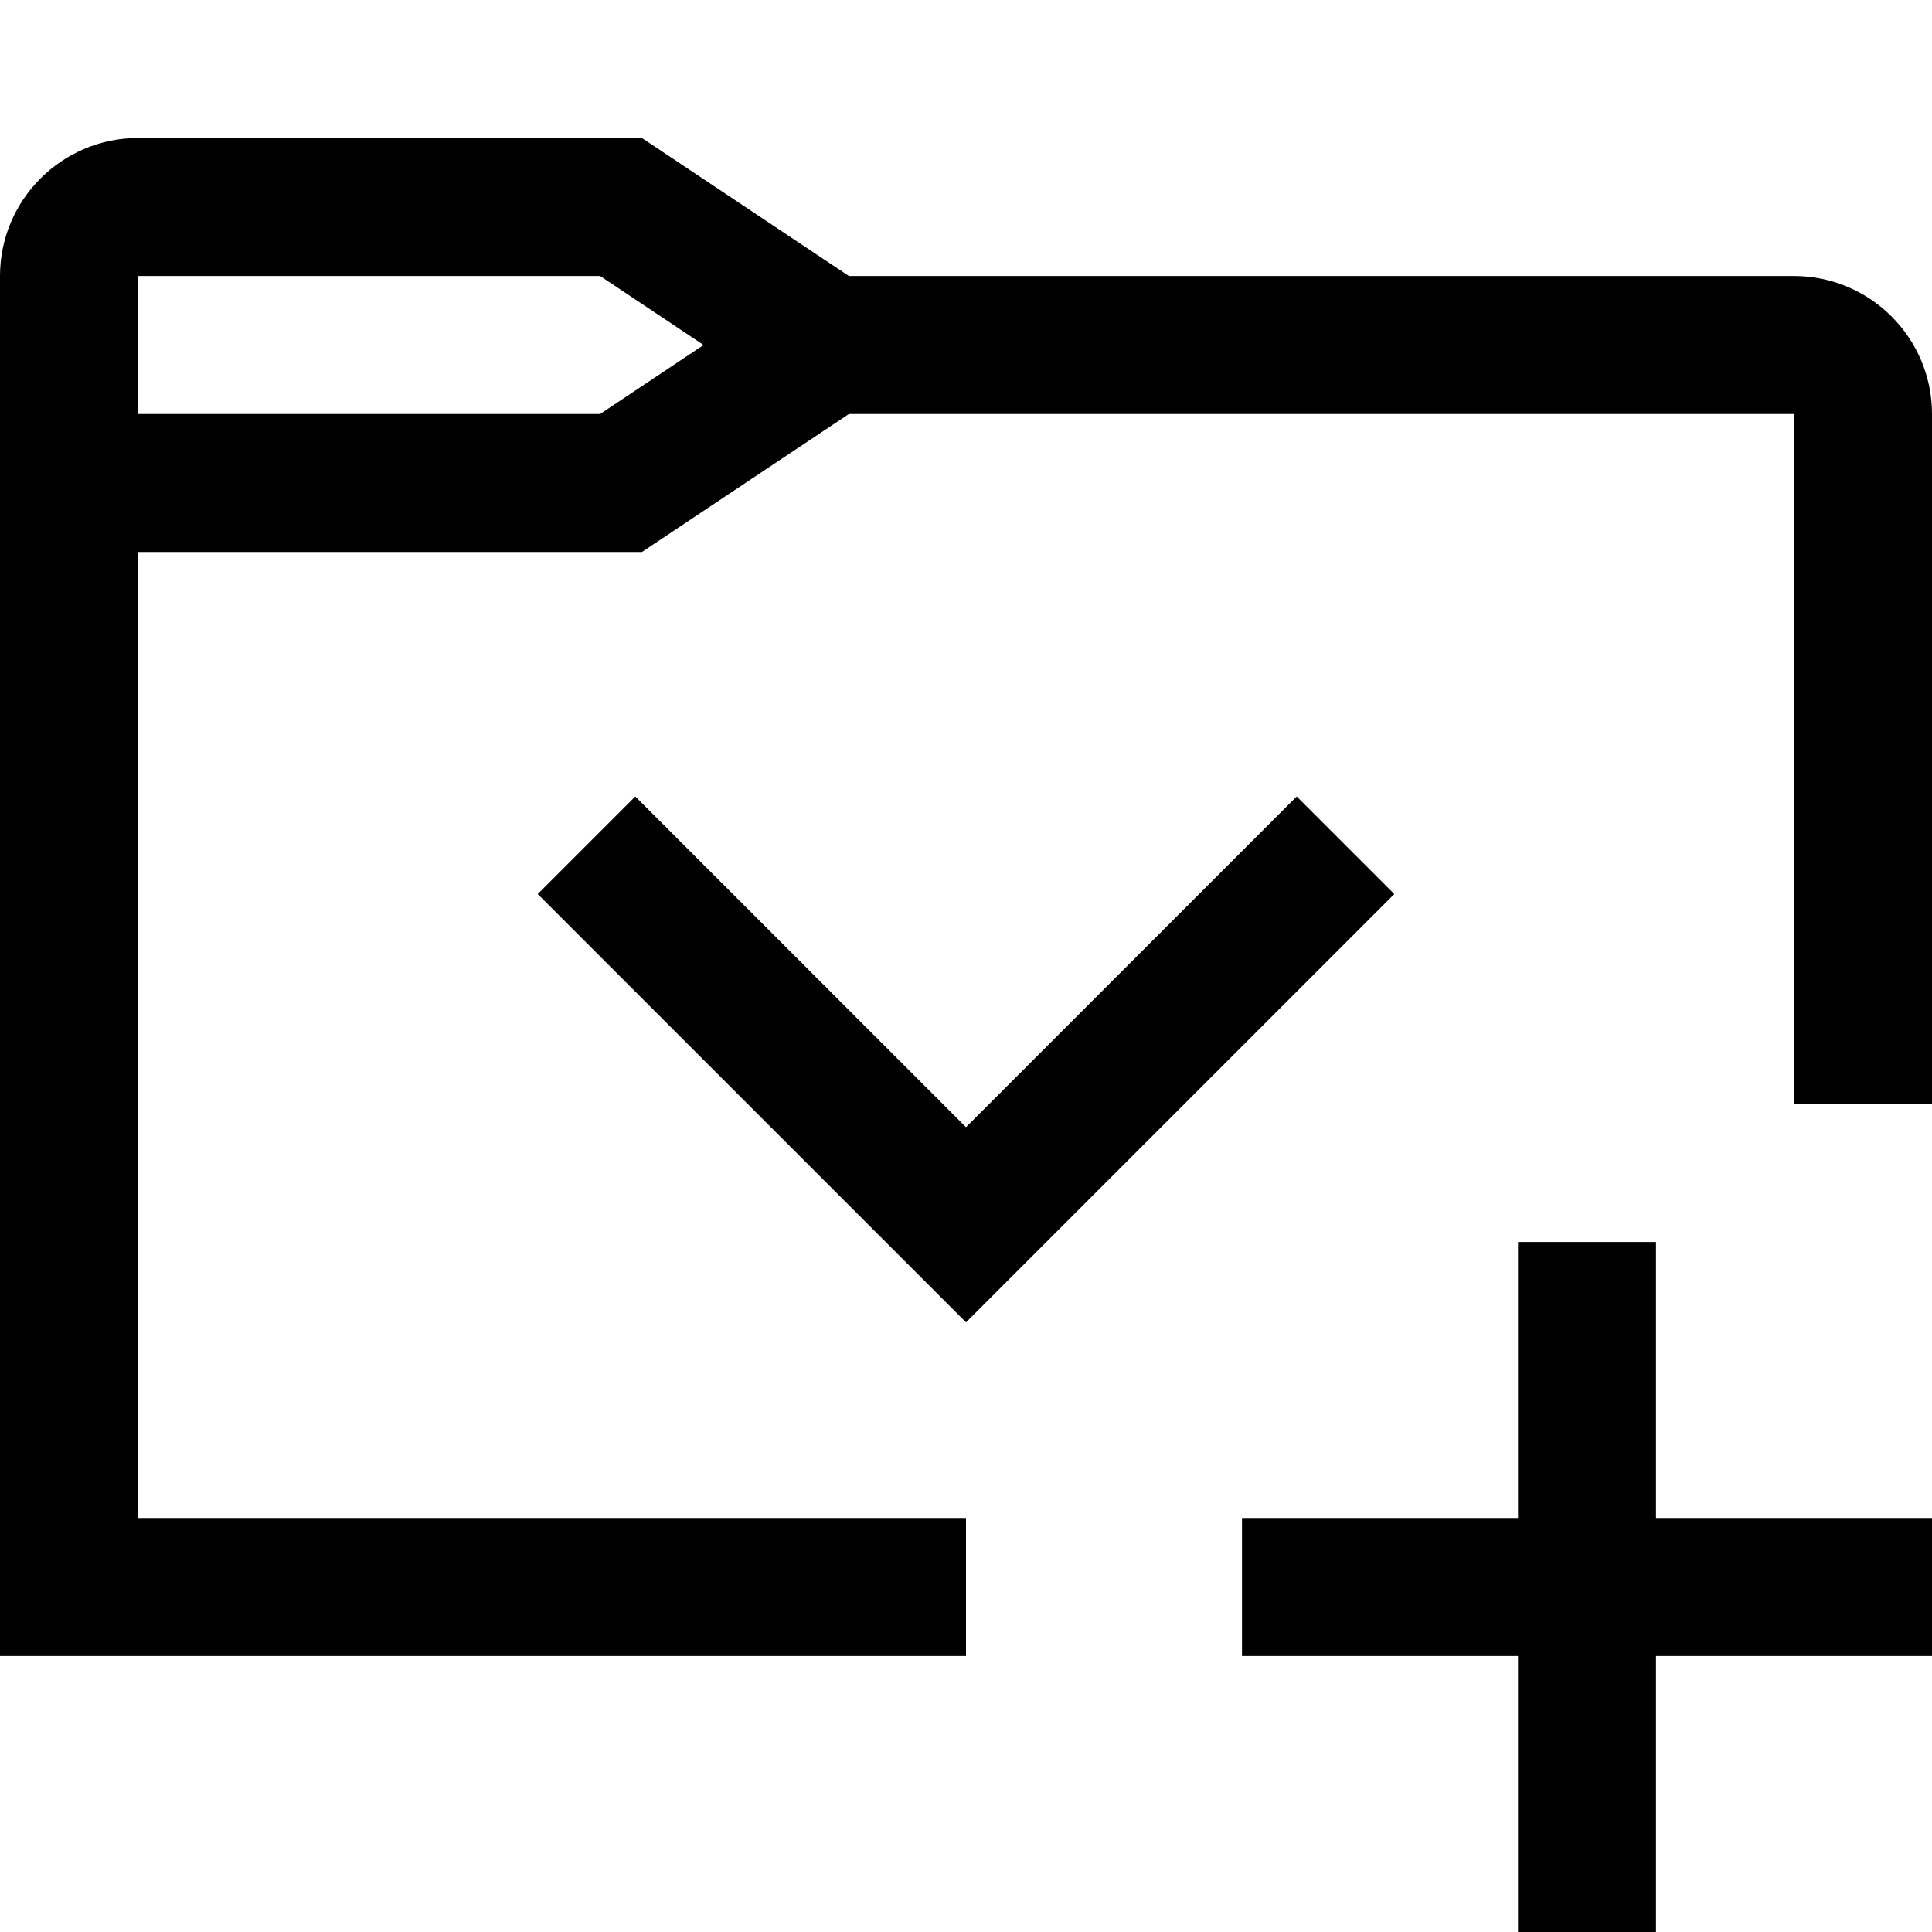
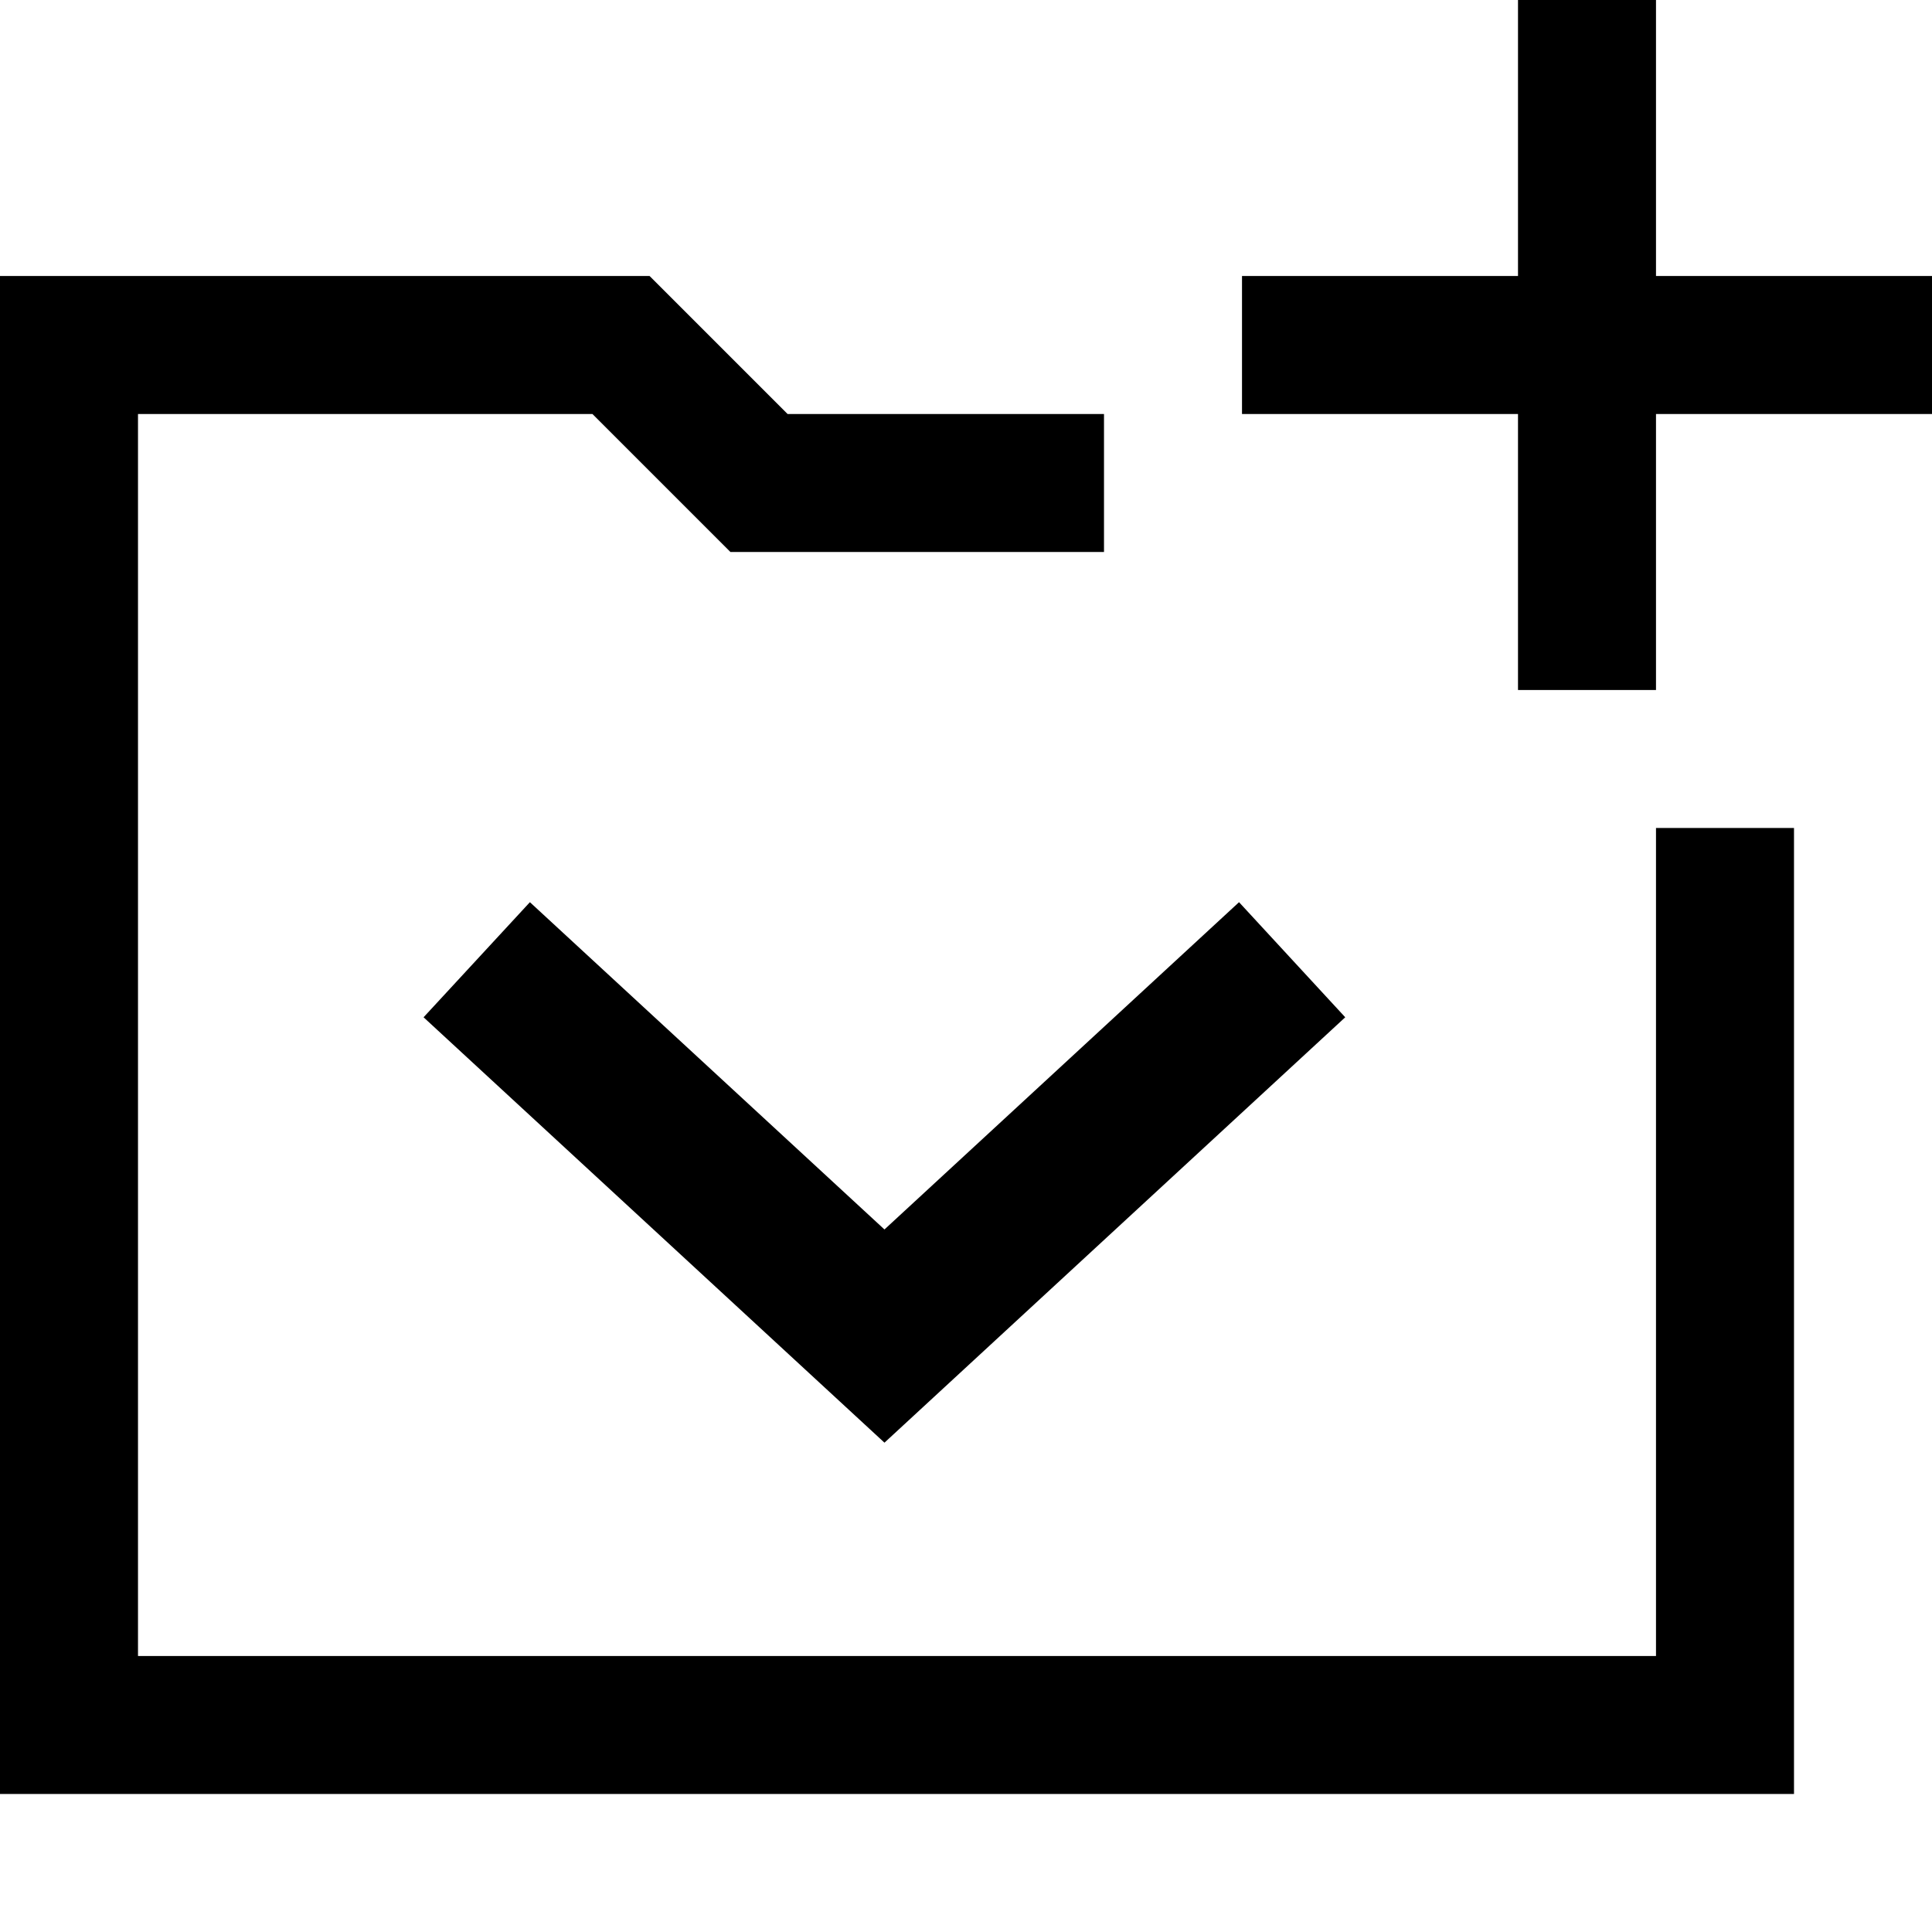
<svg xmlns="http://www.w3.org/2000/svg" viewBox="0 0 448 448">
-   <path d="M416 64H196.844l-48-32H32C14.359 32 0 46.359 0 64v320h224v-32H32V128h116.844l48-32H416v160h32V96c0-17.641-14.344-32-32-32zM139.156 96H32V64h107.156l24 16-24 16zM384 352h64v32h-64v64h-32v-64h-64v-32h64v-64h32v64zm-60.687-144.687L224 306.625l-99.313-99.313 22.625-22.625L224 261.375l76.688-76.688 22.625 22.626z" />
+   <path d="M448 64v32h-64v64h-32V96h-64V64h64V0h32v64h64zm-64 320H32V96h105.375l32 32H256V96h-73.375l-32-32H0v352h416V192h-32v192zM122.875 209.203l-24.656 26.688 106.875 98.641 106.844-98.641-24.625-26.688-82.219 75.891-82.219-75.891z" />
</svg>
